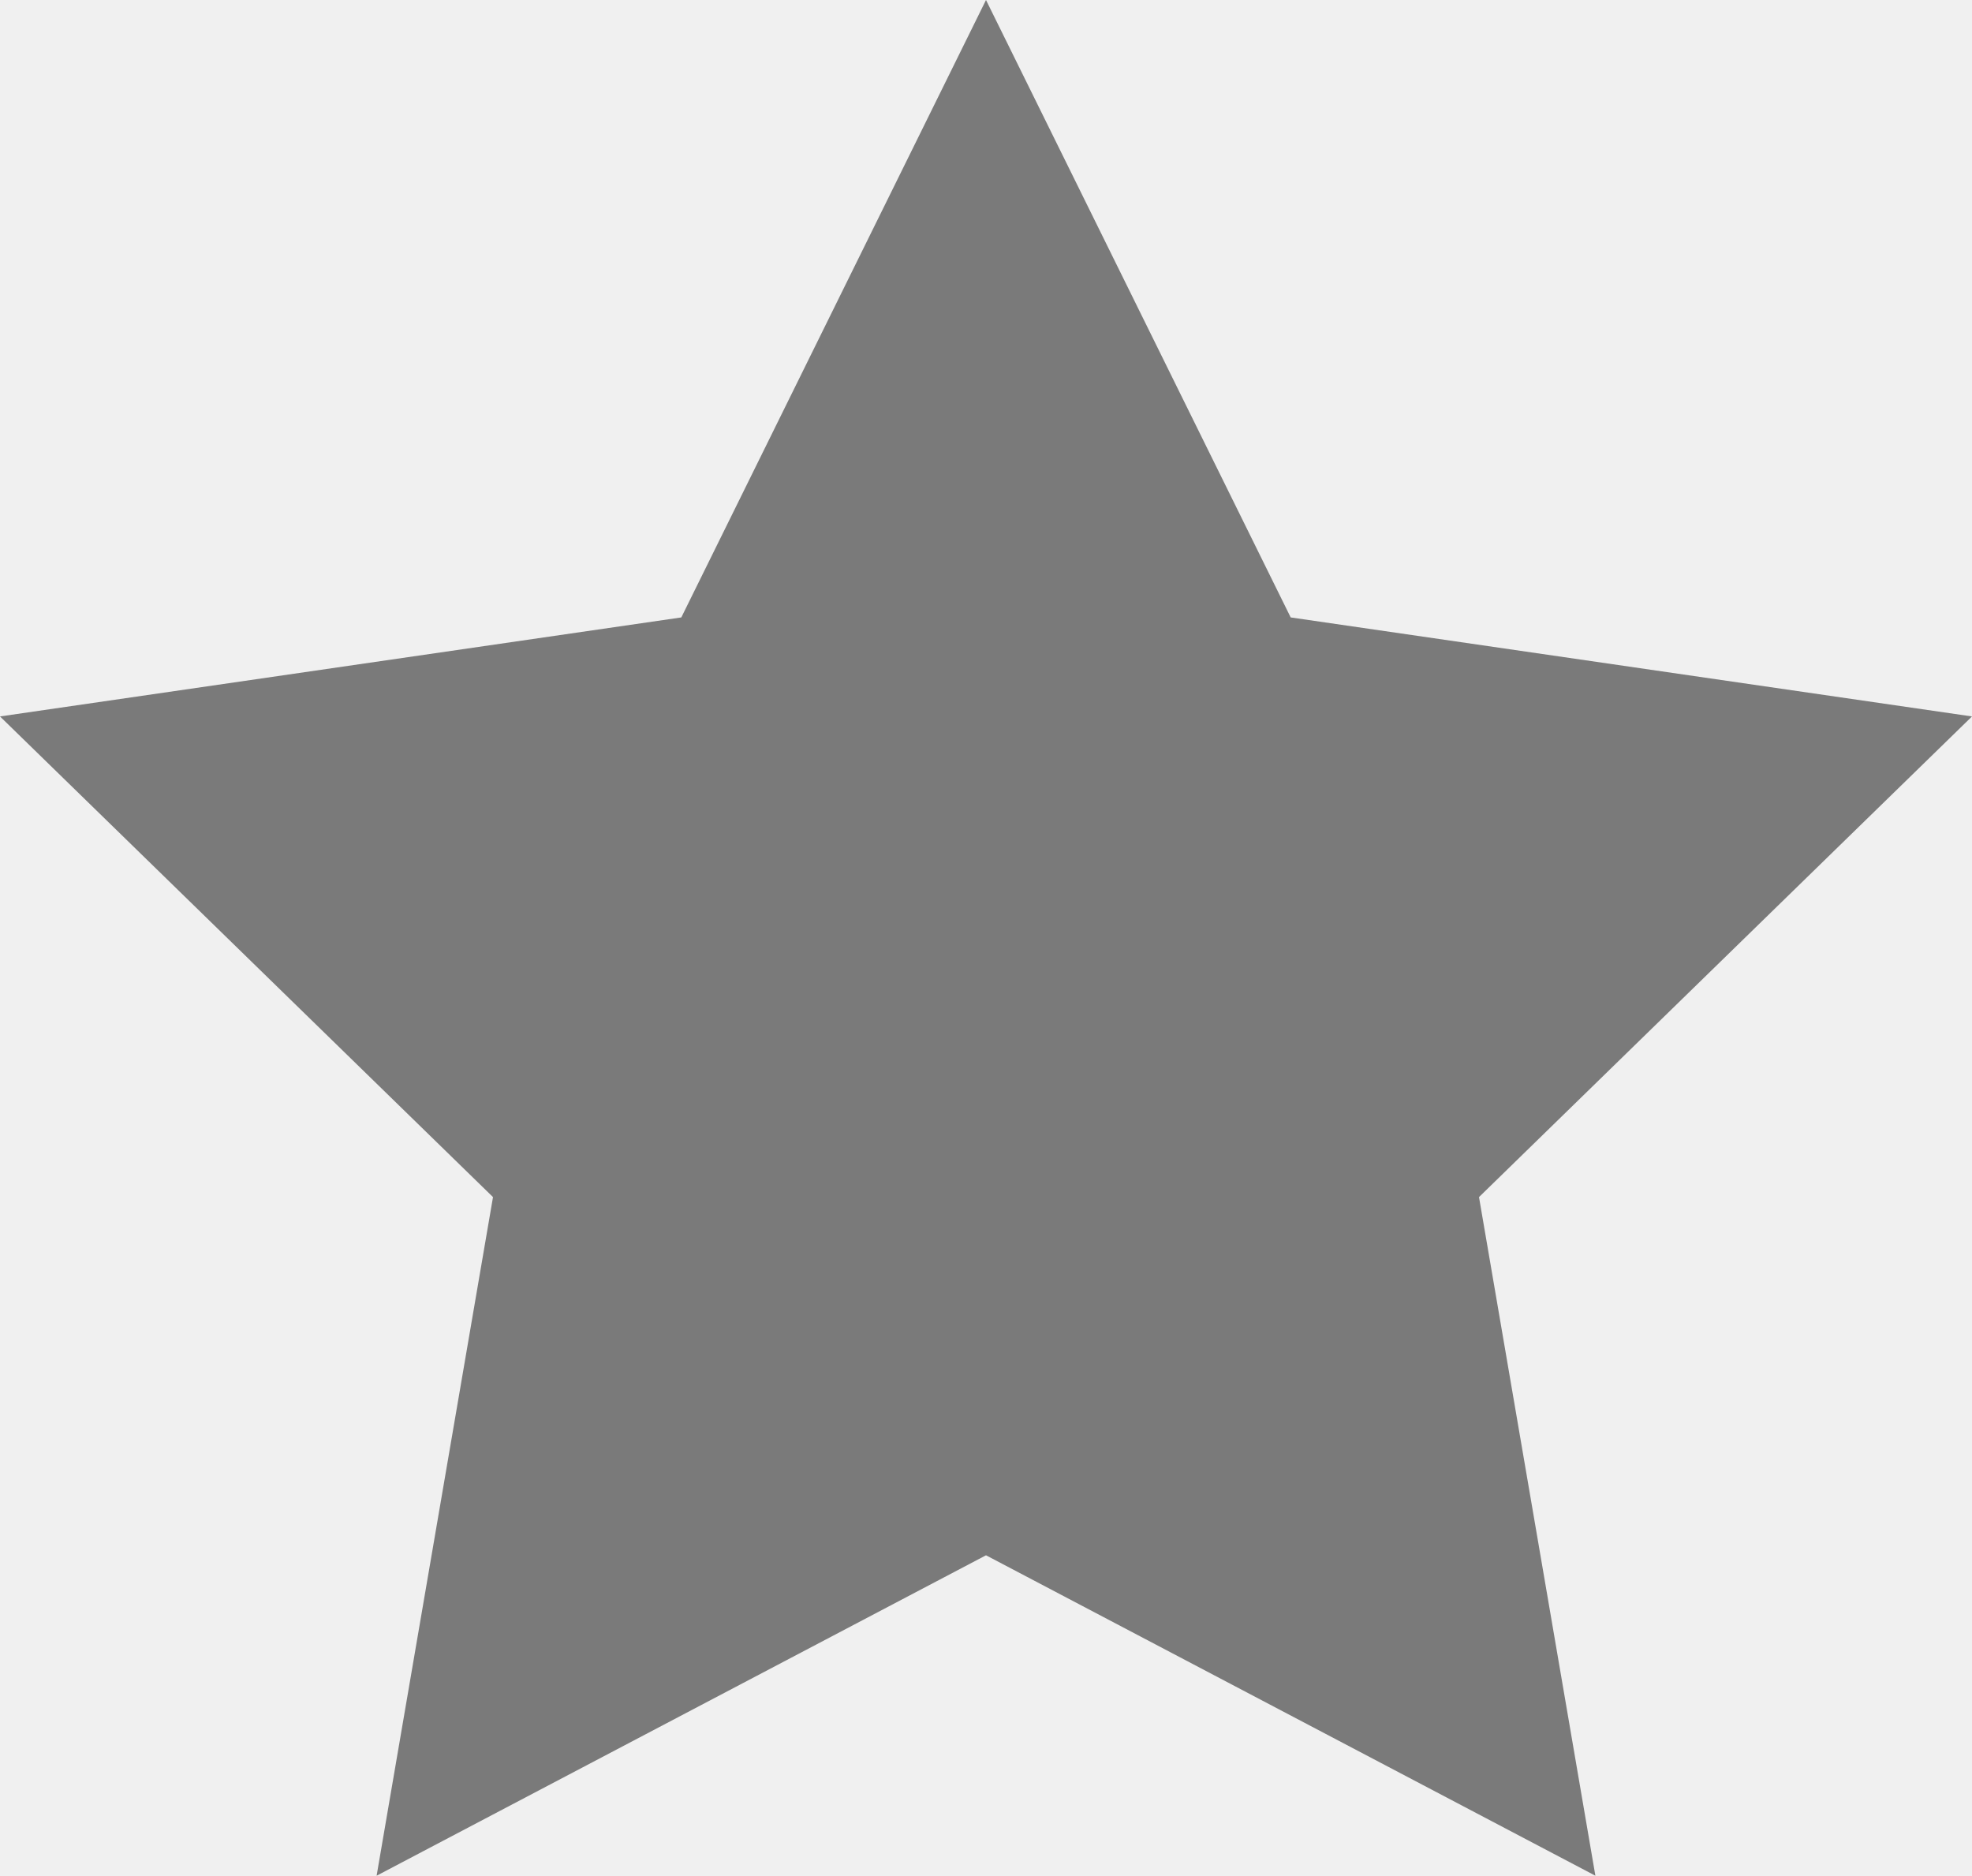
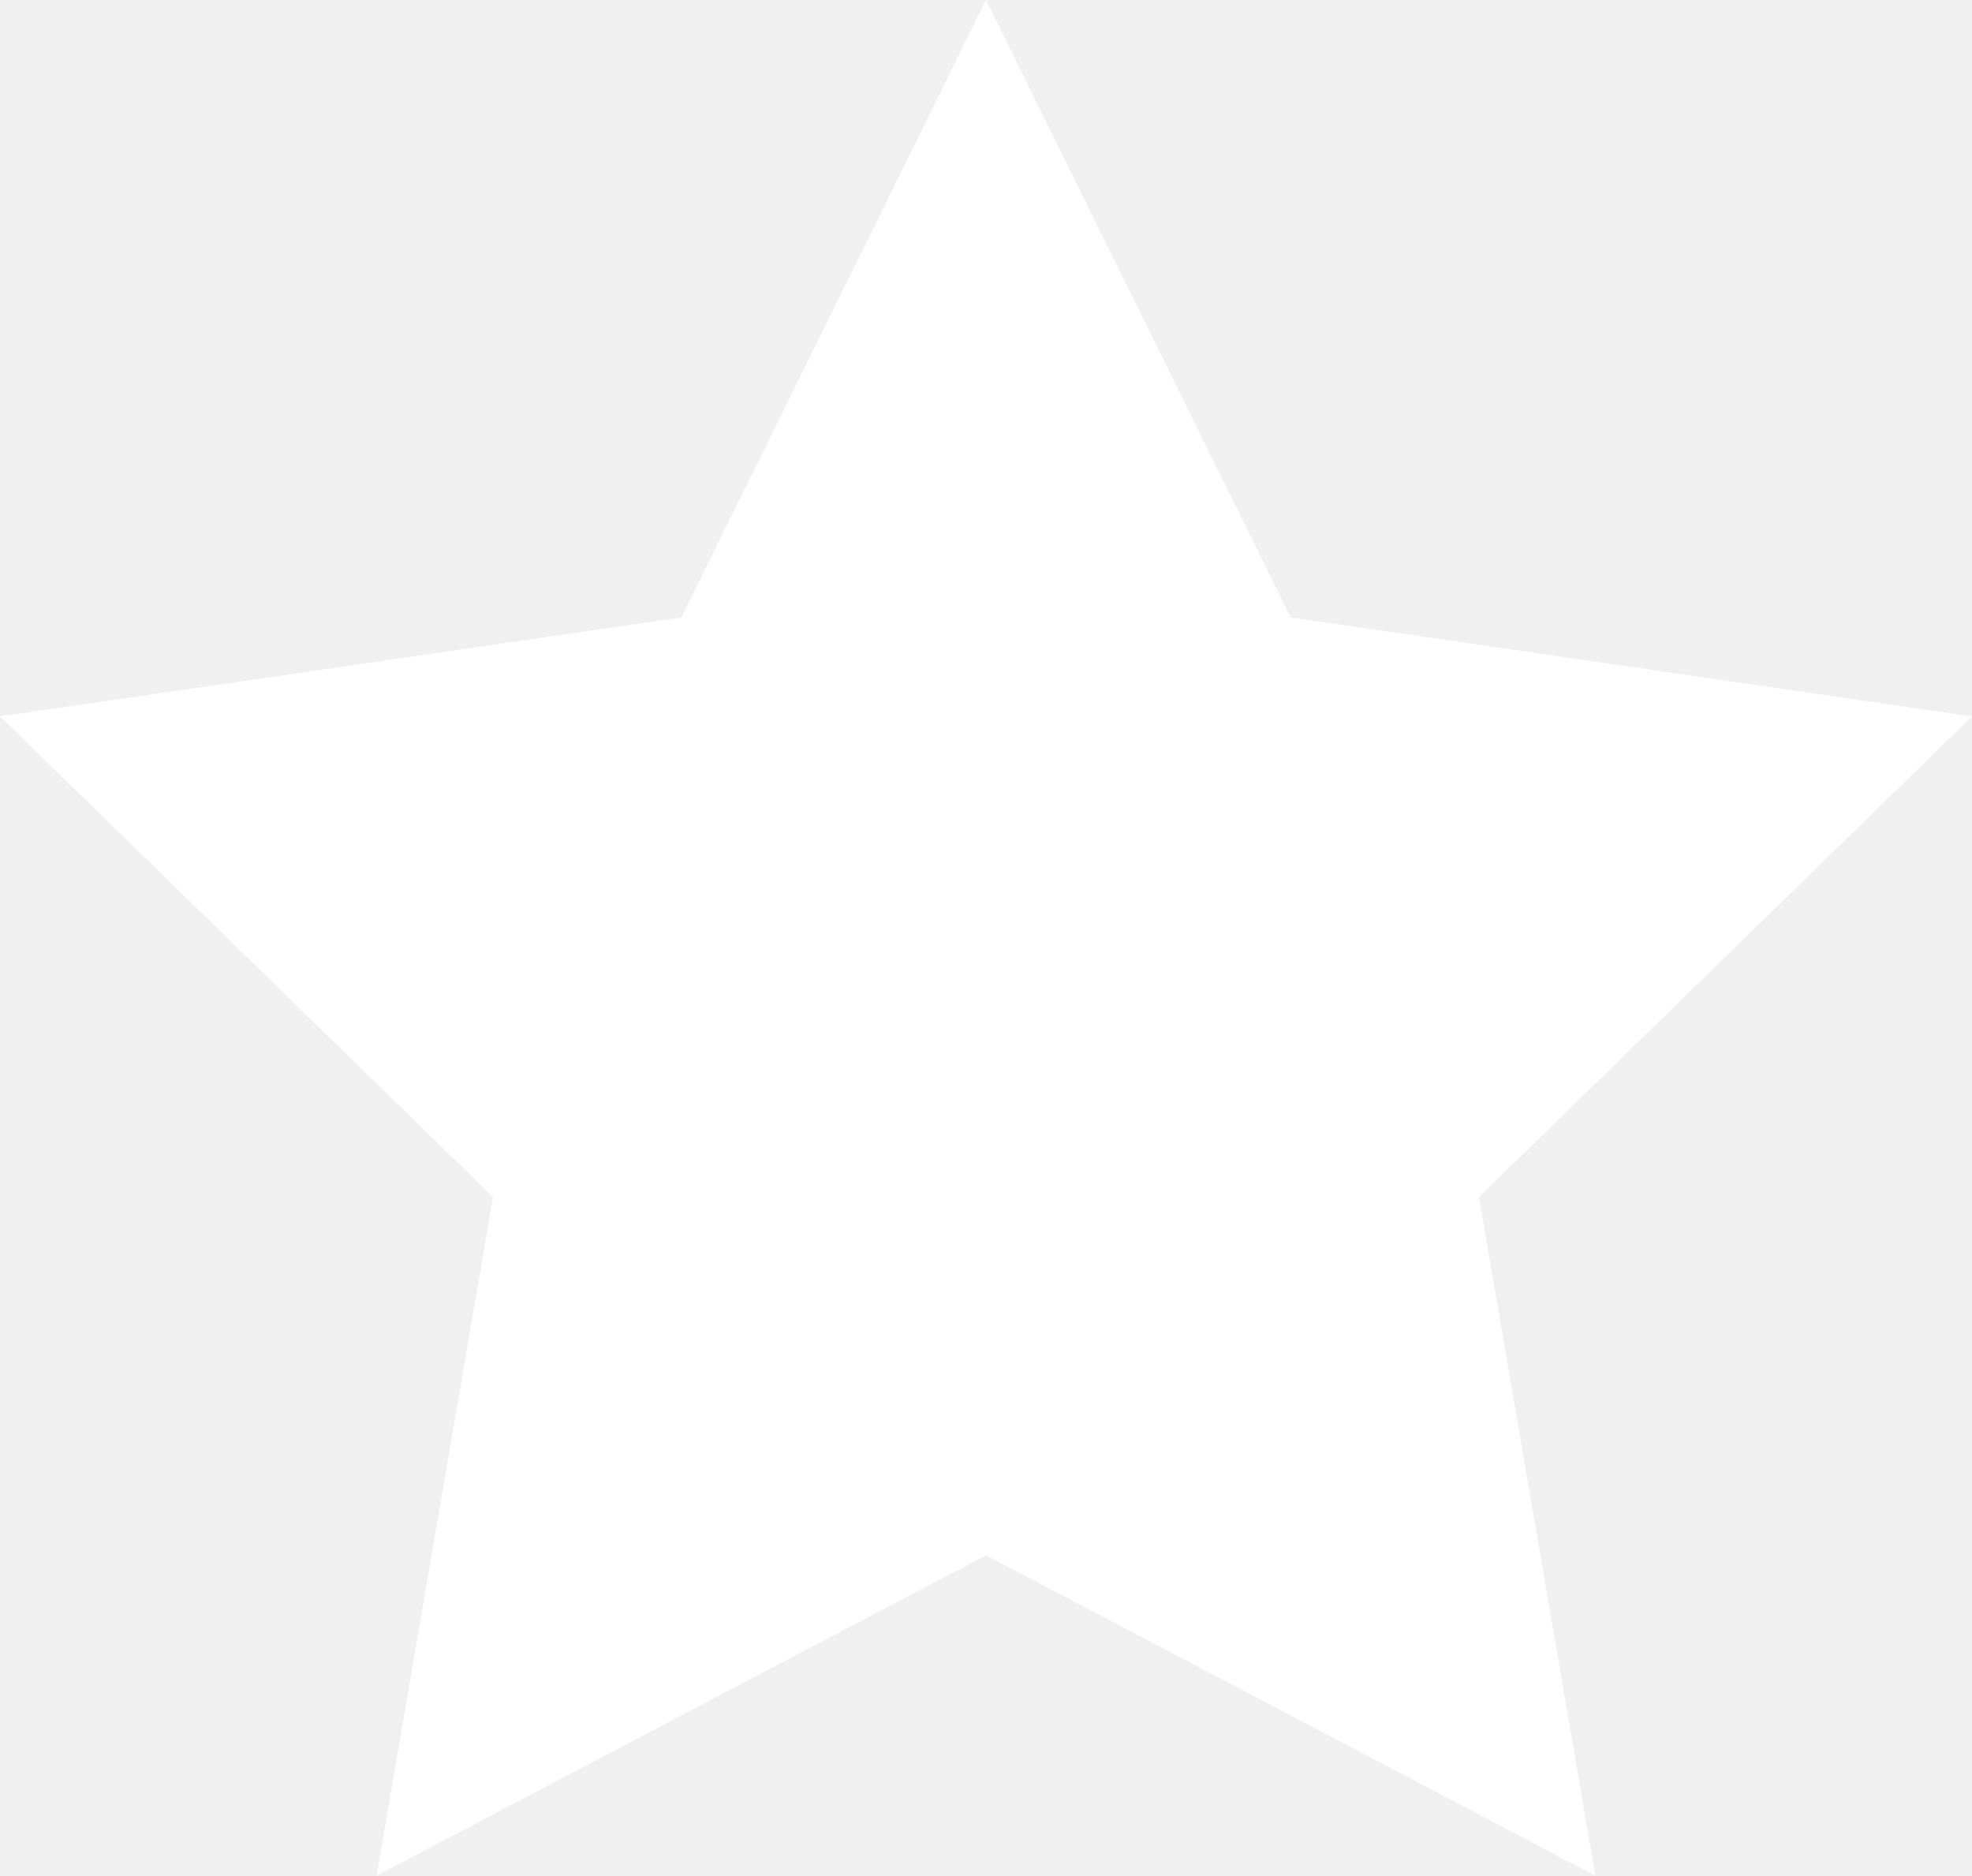
<svg xmlns="http://www.w3.org/2000/svg" viewBox="0 0 420.88 400.28">
  <defs>
-     <style>.a{fill:#7a7a7a;}</style>
+     <style>.a{fill:#fff;}</style>
  </defs>
  <polygon class="a" points="210.44 0 275.47 131.76 420.88 152.89 315.66 255.46 340.5 400.28 210.44 331.9 80.38 400.28 105.22 255.46 0 152.89 145.41 131.76 210.44 0" />
</svg>
